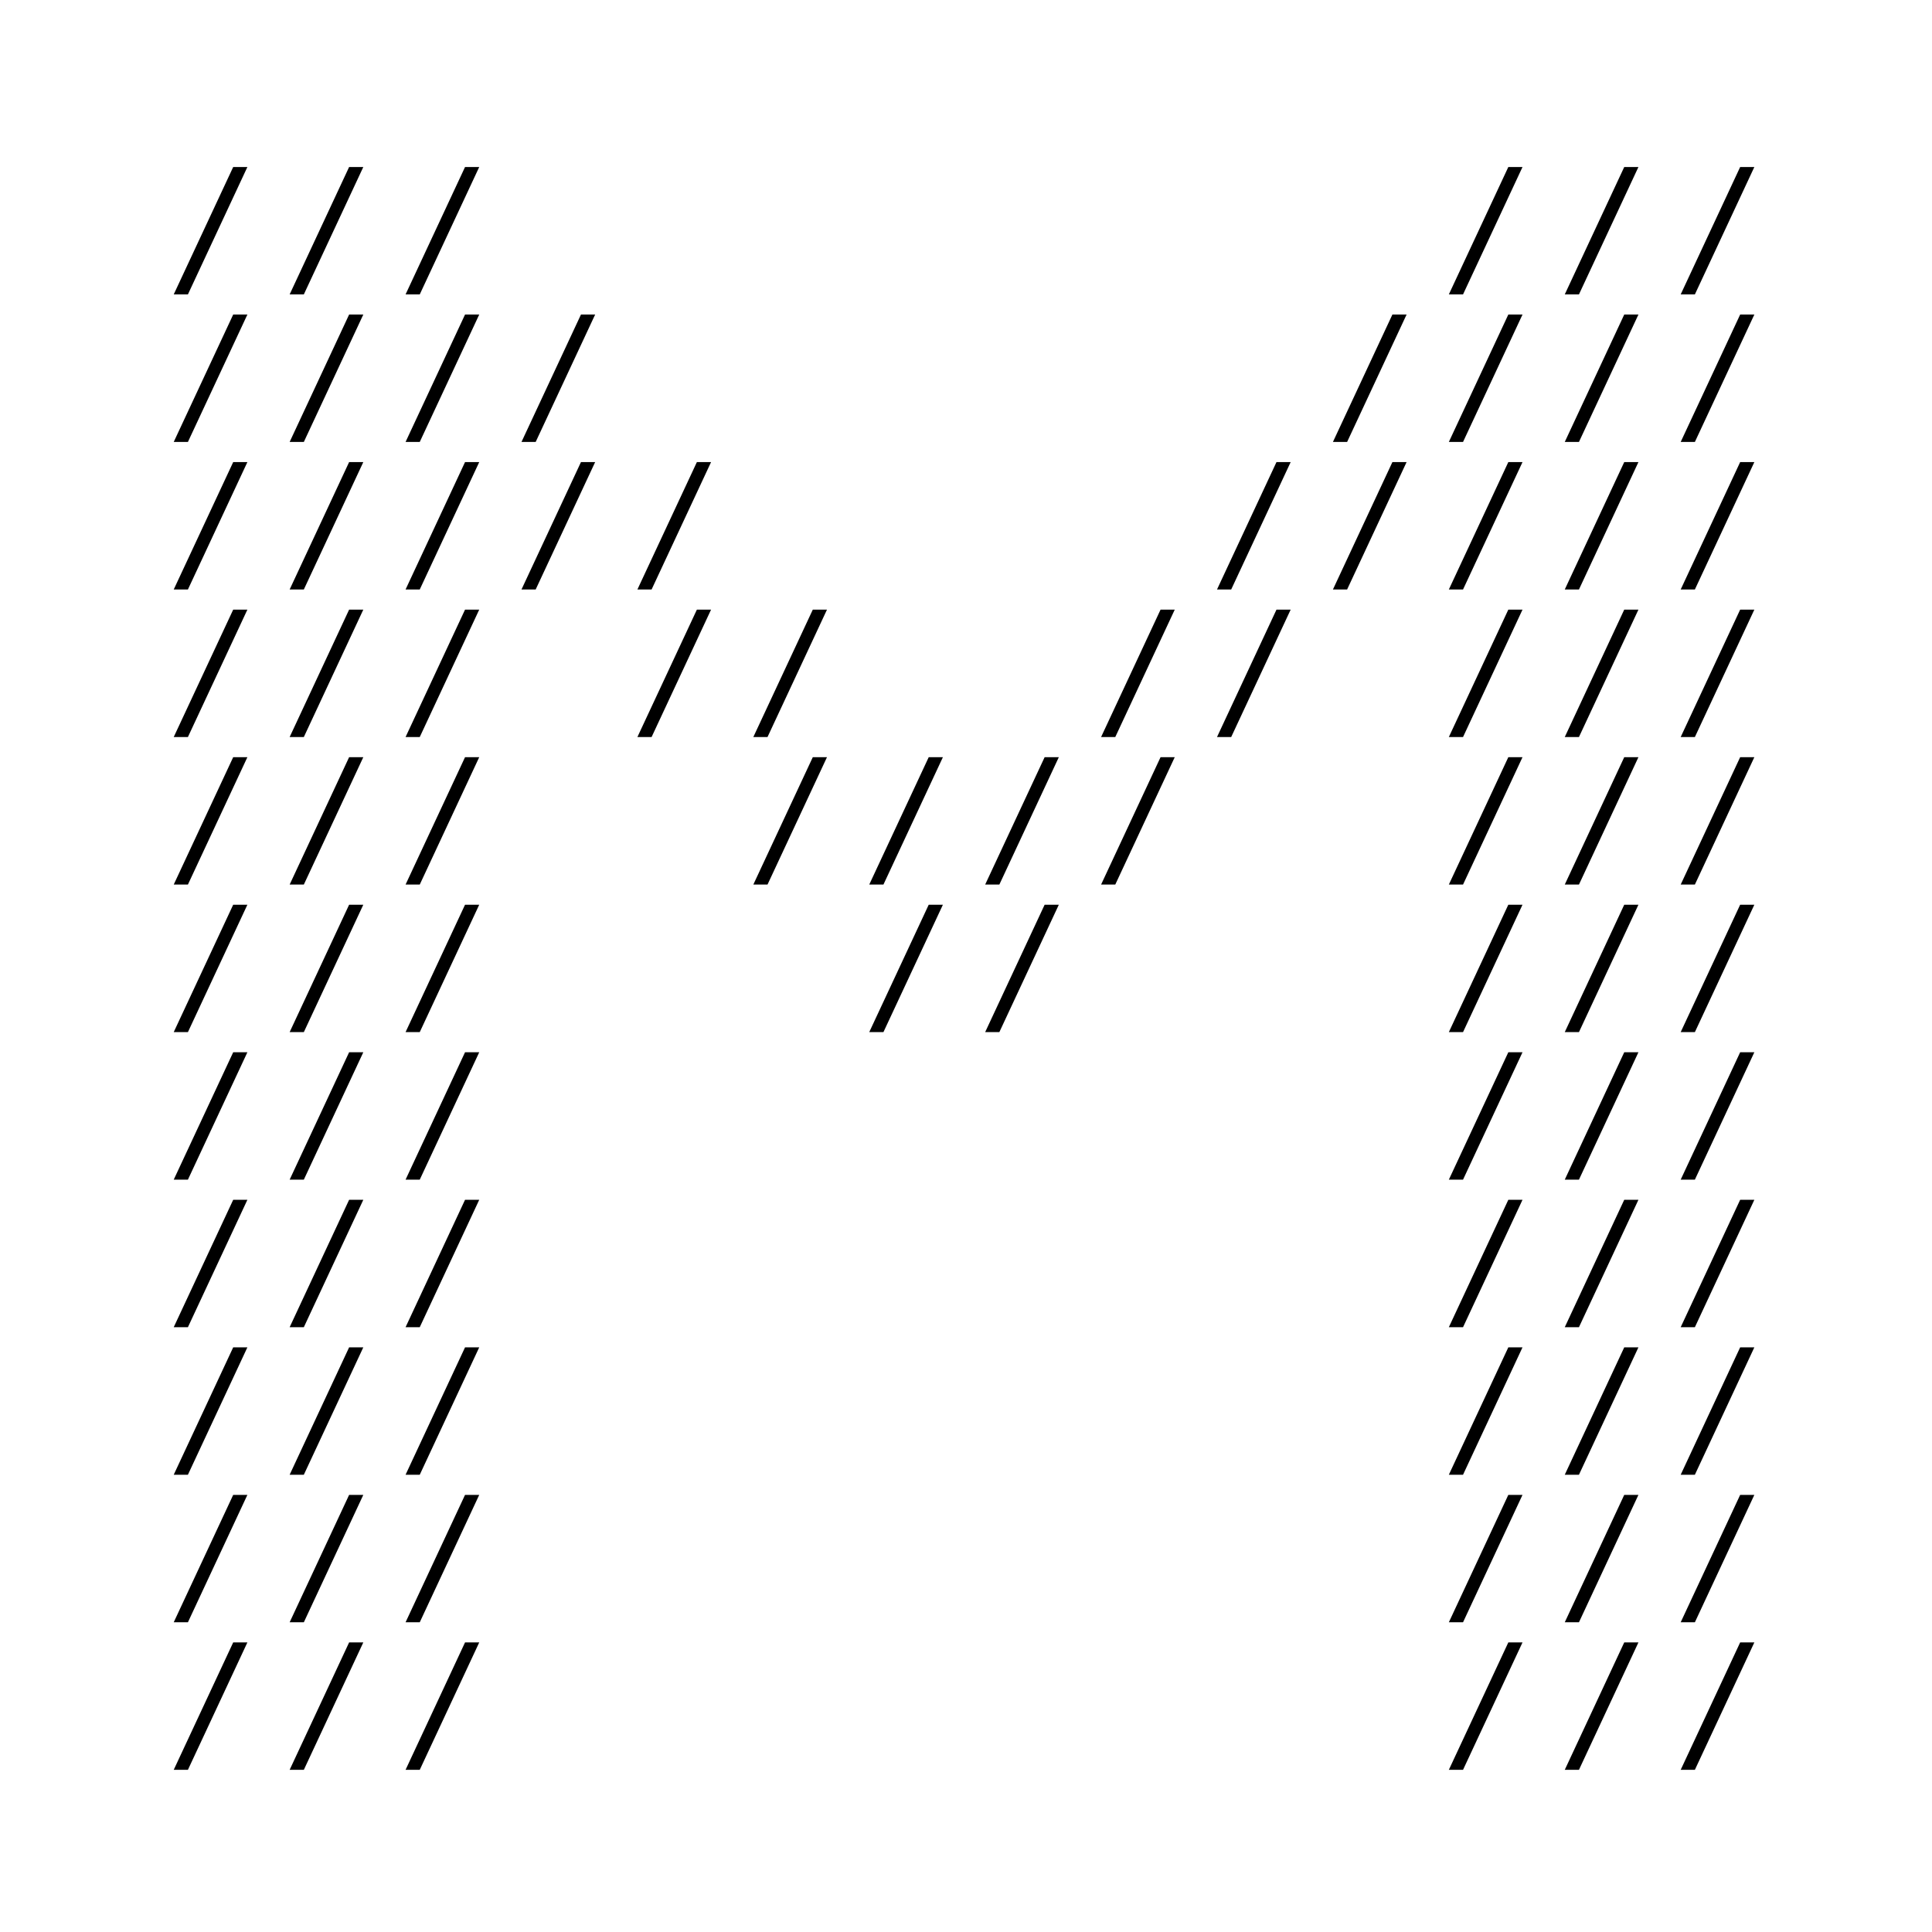
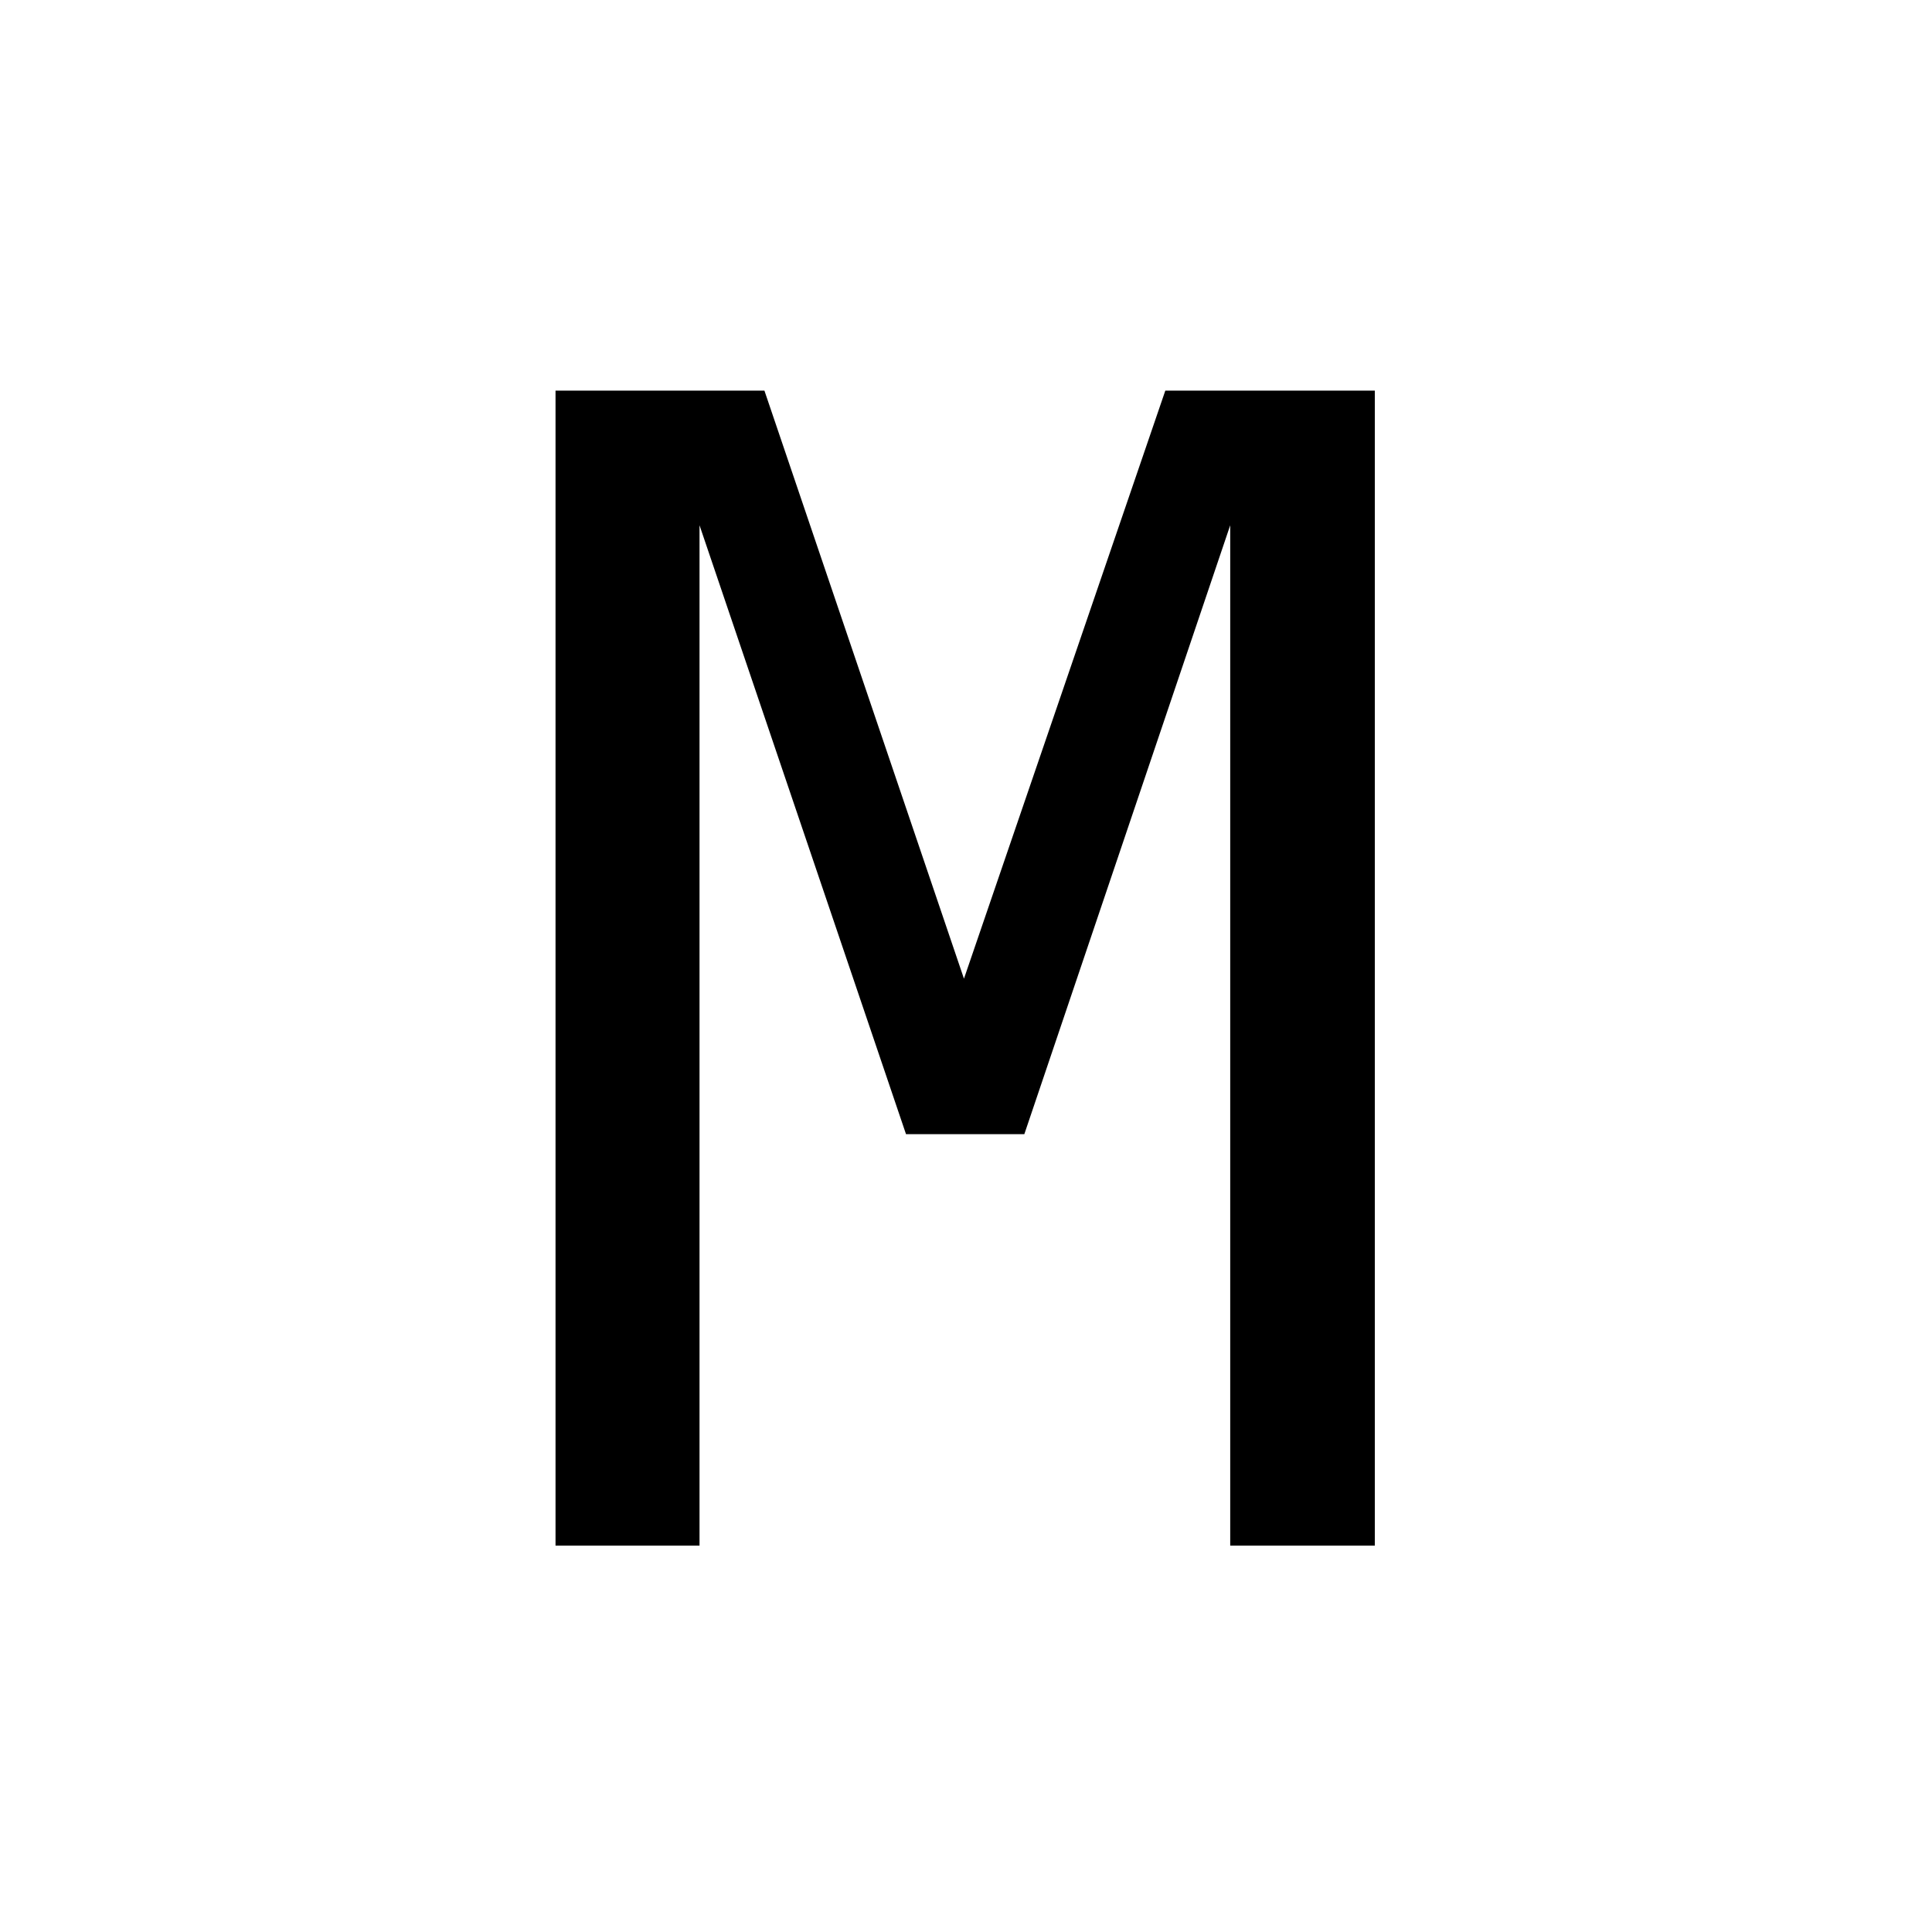
<svg xmlns="http://www.w3.org/2000/svg" viewBox="0 0 100 100">
  <rect width="100" height="100" fill="#ffffff" />
-   <g fill="#000000" font-family="monospace" font-size="8.018" text-anchor="middle">
-     <text x="11.000" y="14.491">/</text>
-     <text x="17.000" y="14.491">/</text>
-     <text x="23.000" y="14.491">/</text>
-     <text x="77.000" y="14.491">/</text>
-     <text x="83.000" y="14.491">/</text>
-     <text x="89.000" y="14.491">/</text>
-     <text x="11.000" y="22.127">/</text>
-     <text x="17.000" y="22.127">/</text>
-     <text x="23.000" y="22.127">/</text>
-     <text x="29.000" y="22.127">/</text>
-     <text x="71.000" y="22.127">/</text>
-     <text x="77.000" y="22.127">/</text>
-     <text x="83.000" y="22.127">/</text>
-     <text x="89.000" y="22.127">/</text>
-     <text x="11.000" y="29.764">/</text>
-     <text x="17.000" y="29.764">/</text>
-     <text x="23.000" y="29.764">/</text>
-     <text x="29.000" y="29.764">/</text>
-     <text x="35.000" y="29.764">/</text>
-     <text x="65.000" y="29.764">/</text>
-     <text x="71.000" y="29.764">/</text>
-     <text x="77.000" y="29.764">/</text>
-     <text x="83.000" y="29.764">/</text>
-     <text x="89.000" y="29.764">/</text>
-     <text x="11.000" y="37.400">/</text>
-     <text x="17.000" y="37.400">/</text>
-     <text x="23.000" y="37.400">/</text>
-     <text x="35.000" y="37.400">/</text>
-     <text x="41.000" y="37.400">/</text>
-     <text x="59.000" y="37.400">/</text>
-     <text x="65.000" y="37.400">/</text>
-     <text x="77.000" y="37.400">/</text>
-     <text x="83.000" y="37.400">/</text>
-     <text x="89.000" y="37.400">/</text>
-     <text x="11.000" y="45.036">/</text>
-     <text x="17.000" y="45.036">/</text>
-     <text x="23.000" y="45.036">/</text>
-     <text x="41.000" y="45.036">/</text>
-     <text x="47.000" y="45.036">/</text>
-     <text x="53.000" y="45.036">/</text>
-     <text x="59.000" y="45.036">/</text>
-     <text x="77.000" y="45.036">/</text>
-     <text x="83.000" y="45.036">/</text>
-     <text x="89.000" y="45.036">/</text>
-     <text x="11.000" y="52.673">/</text>
-     <text x="17.000" y="52.673">/</text>
-     <text x="23.000" y="52.673">/</text>
-     <text x="47.000" y="52.673">/</text>
-     <text x="53.000" y="52.673">/</text>
-     <text x="77.000" y="52.673">/</text>
-     <text x="83.000" y="52.673">/</text>
-     <text x="89.000" y="52.673">/</text>
-     <text x="11.000" y="60.309">/</text>
-     <text x="17.000" y="60.309">/</text>
-     <text x="23.000" y="60.309">/</text>
-     <text x="77.000" y="60.309">/</text>
-     <text x="83.000" y="60.309">/</text>
-     <text x="89.000" y="60.309">/</text>
-     <text x="11.000" y="67.945">/</text>
-     <text x="17.000" y="67.945">/</text>
-     <text x="23.000" y="67.945">/</text>
-     <text x="77.000" y="67.945">/</text>
-     <text x="83.000" y="67.945">/</text>
-     <text x="89.000" y="67.945">/</text>
-     <text x="11.000" y="75.582">/</text>
-     <text x="17.000" y="75.582">/</text>
-     <text x="23.000" y="75.582">/</text>
-     <text x="77.000" y="75.582">/</text>
-     <text x="83.000" y="75.582">/</text>
-     <text x="89.000" y="75.582">/</text>
-     <text x="11.000" y="83.218">/</text>
-     <text x="17.000" y="83.218">/</text>
-     <text x="23.000" y="83.218">/</text>
-     <text x="77.000" y="83.218">/</text>
-     <text x="83.000" y="83.218">/</text>
-     <text x="89.000" y="83.218">/</text>
-     <text x="11.000" y="90.855">/</text>
-     <text x="17.000" y="90.855">/</text>
-     <text x="23.000" y="90.855">/</text>
-     <text x="77.000" y="90.855">/</text>
-     <text x="83.000" y="90.855">/</text>
-     <text x="89.000" y="90.855">/</text>
-   </g>
+   <text x="50" y="80" font-family="'JetBrains Mono', monospace" font-size="82" font-weight="400" text-anchor="middle" fill="#000000">M</text>
</svg>
